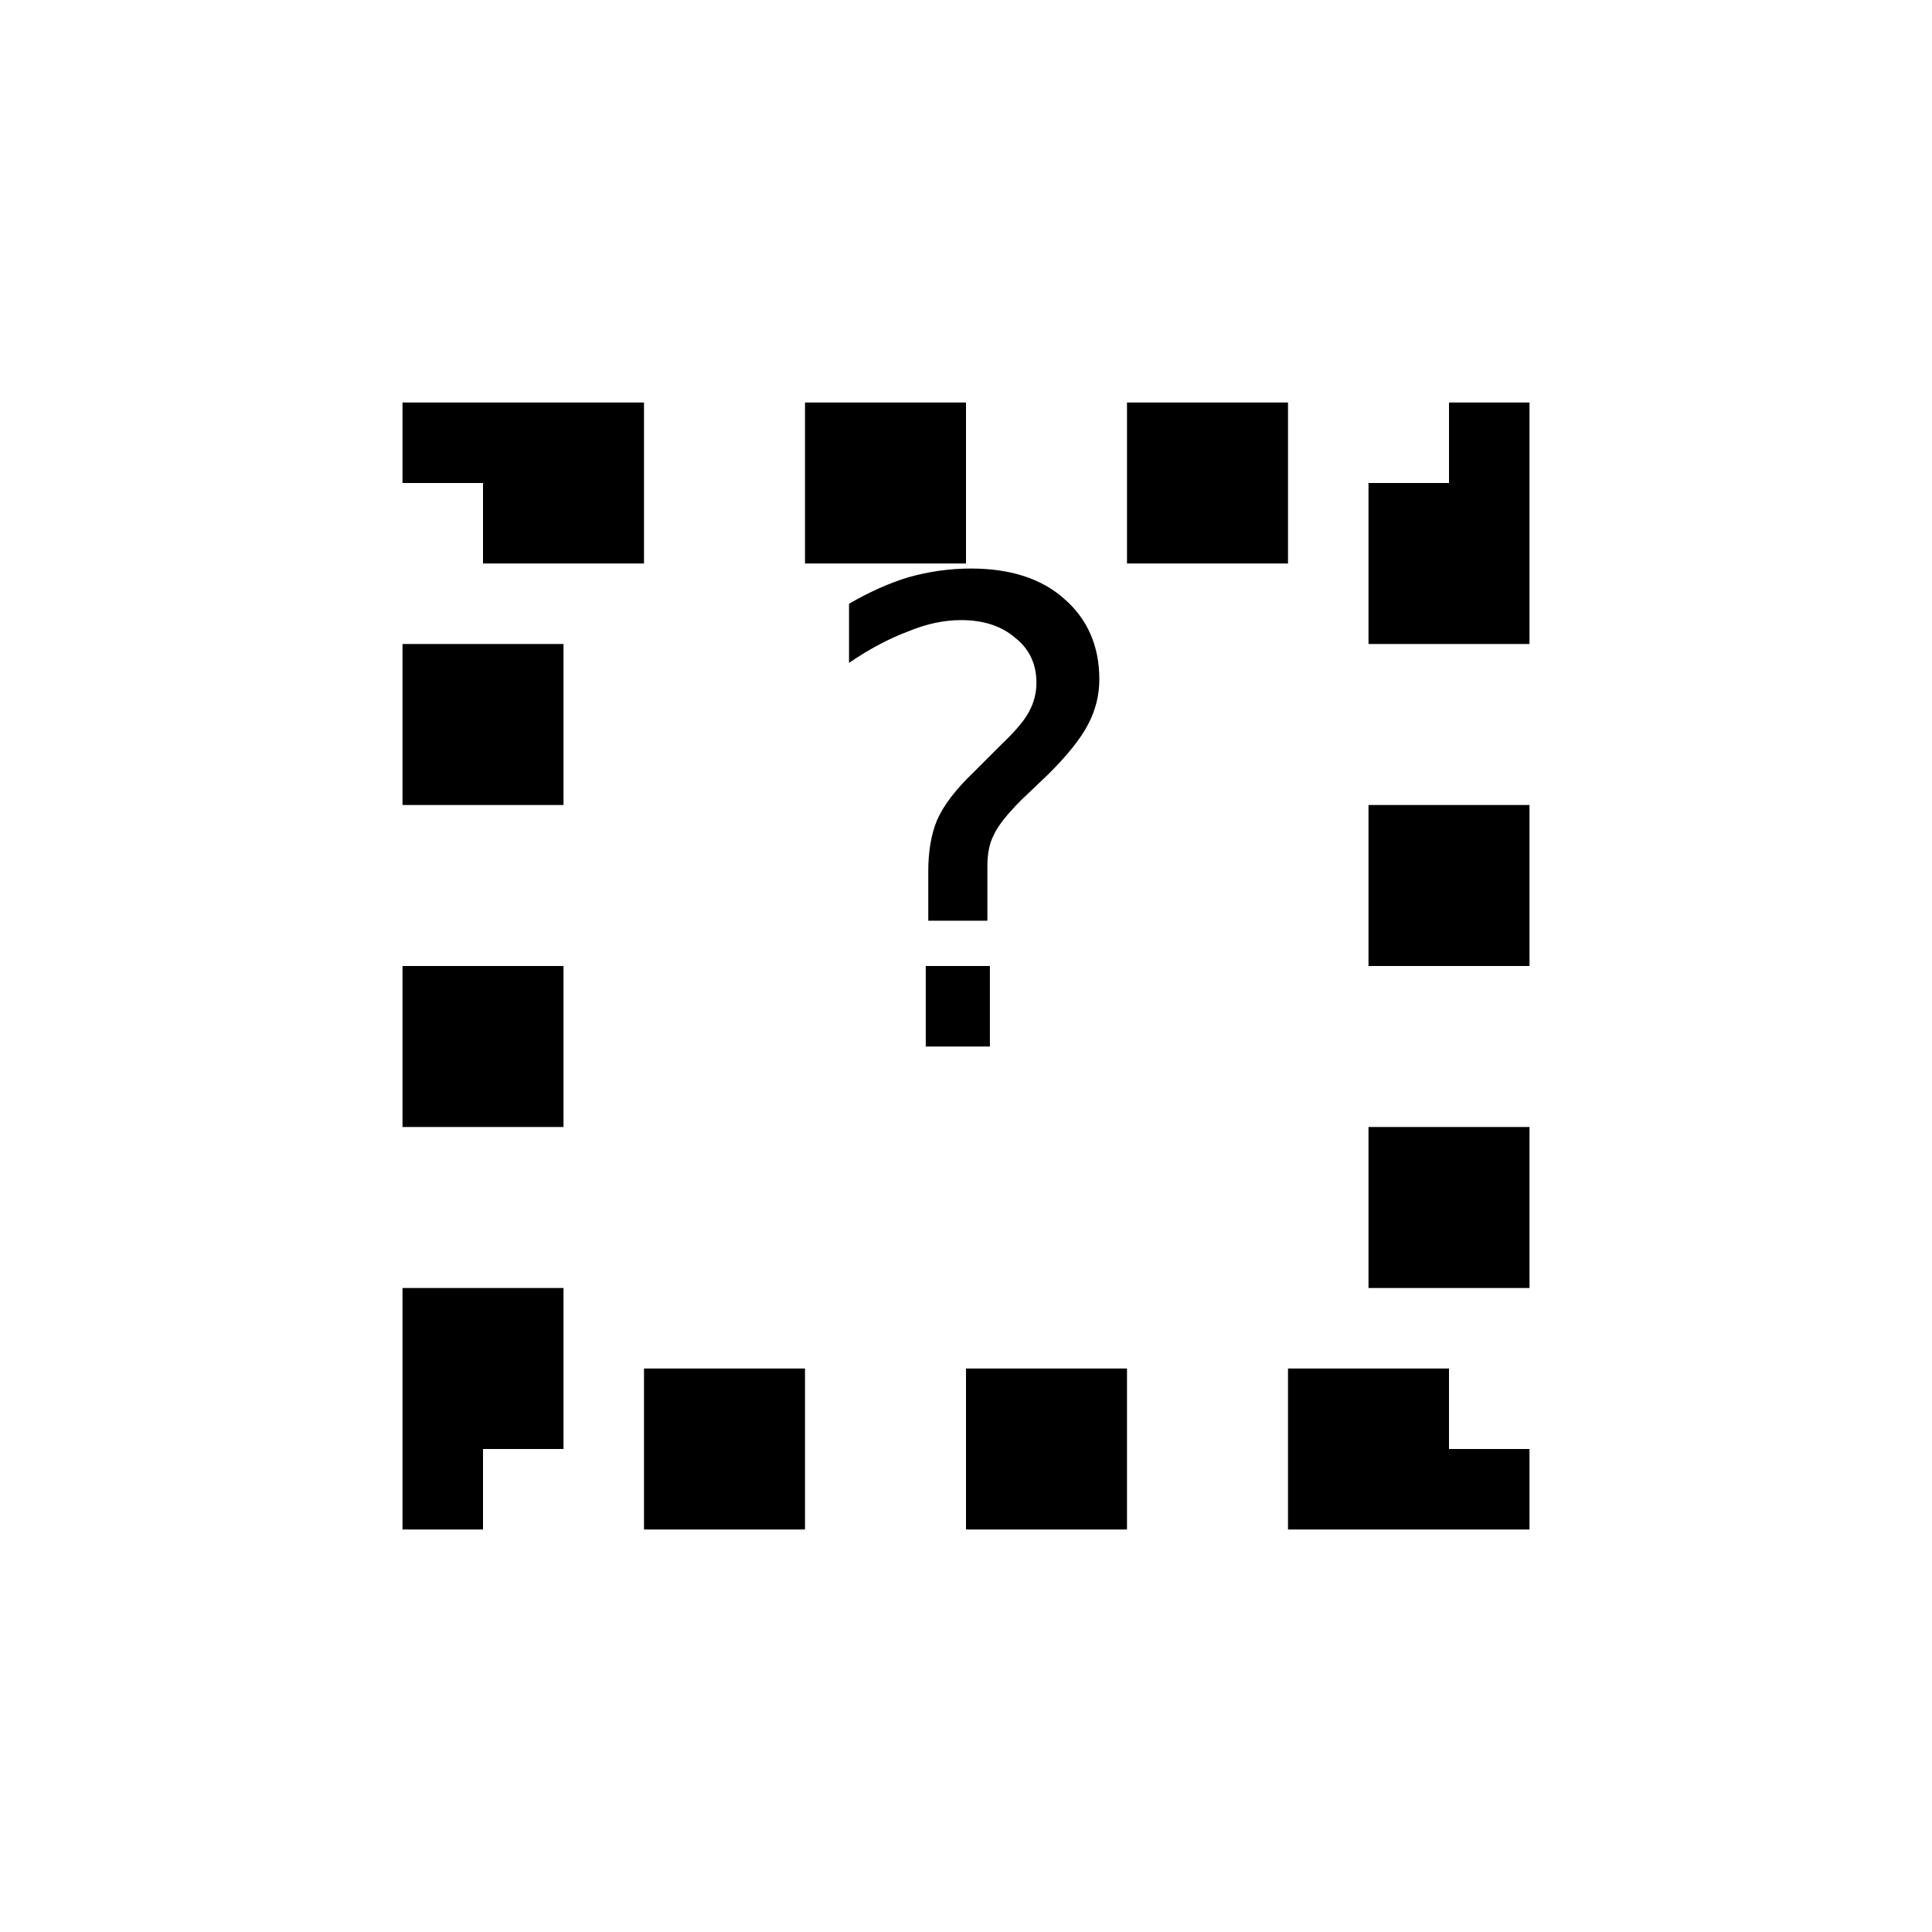
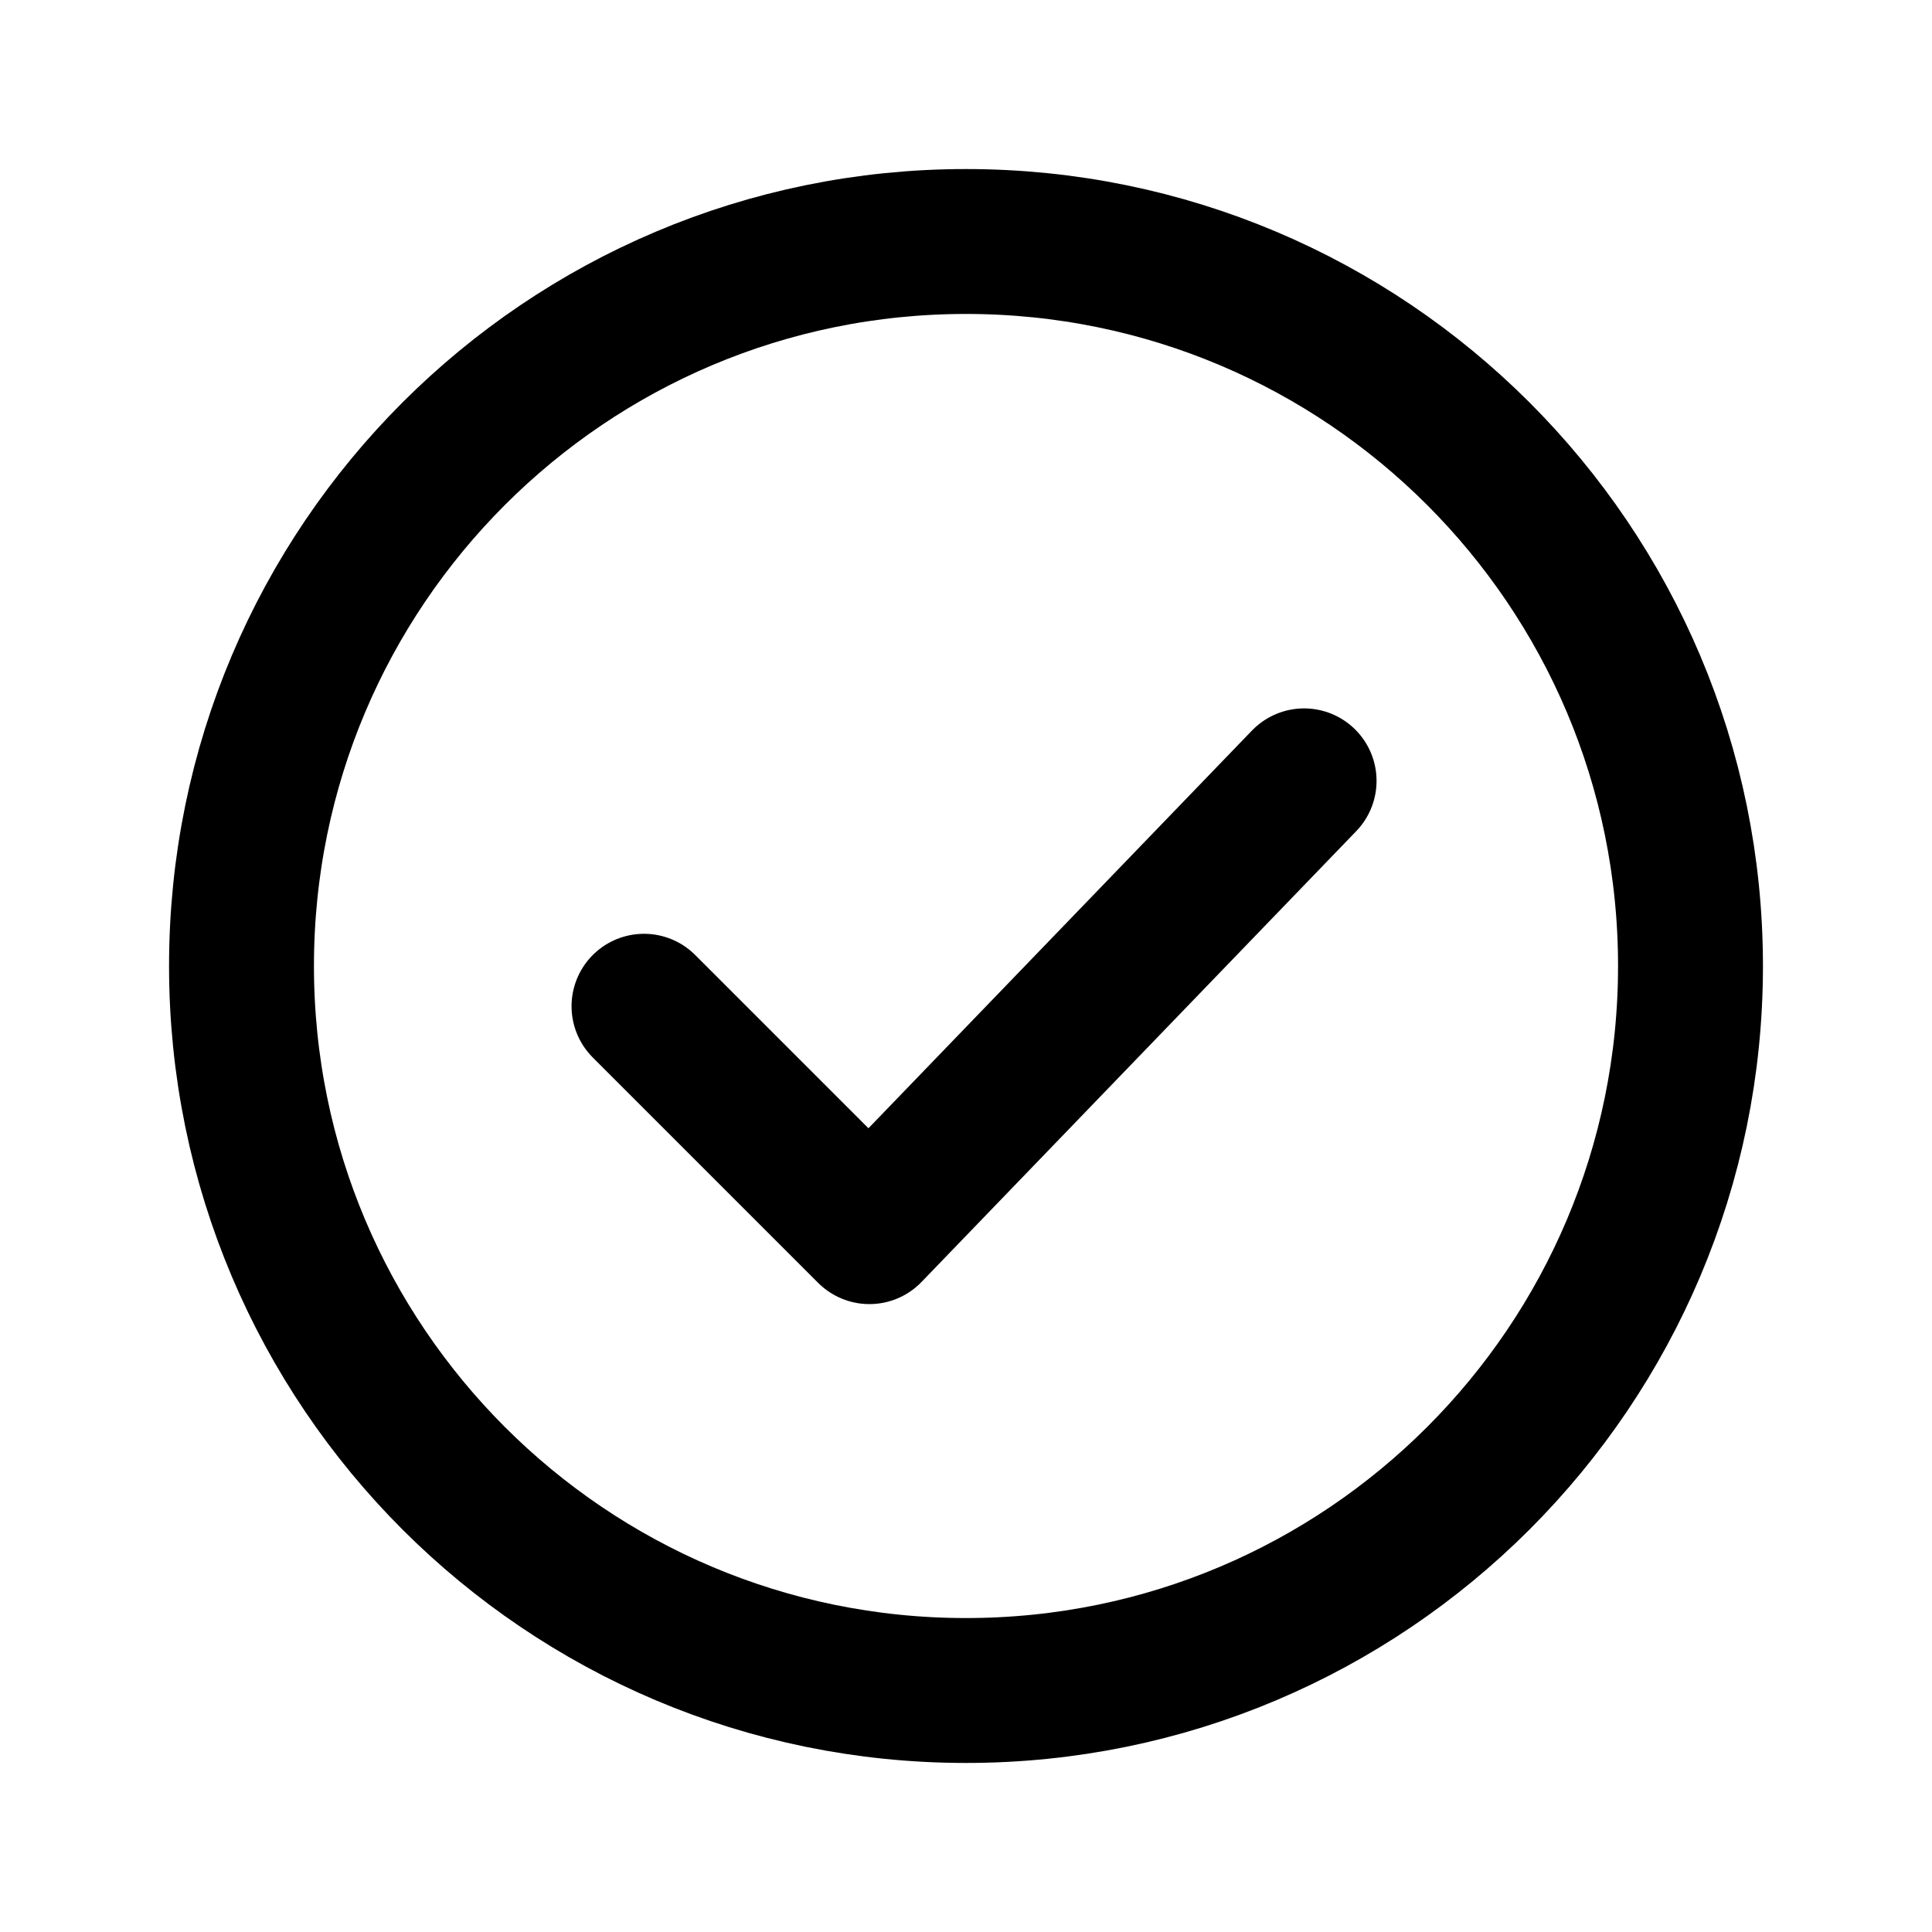
<svg xmlns="http://www.w3.org/2000/svg" width="24" height="24" viewBox="0 0 24 24" fill="none">
-   <rect x="6" y="6" width="12" height="12" stroke="currentColor" stroke-width="2" fill="none" stroke-dasharray="2,2" />
-   <text x="12" y="13" font-family="monospace" font-size="8" fill="currentColor" text-anchor="middle">?</text>
+   <circle cx="12" cy="12" r="9" stroke="currentColor" stroke-width="1.8" />
+   <path d="M8 12.5L10.8 15.3L16.2 9.7" stroke="currentColor" stroke-width="1.8" stroke-linecap="round" stroke-linejoin="round" />
</svg>
